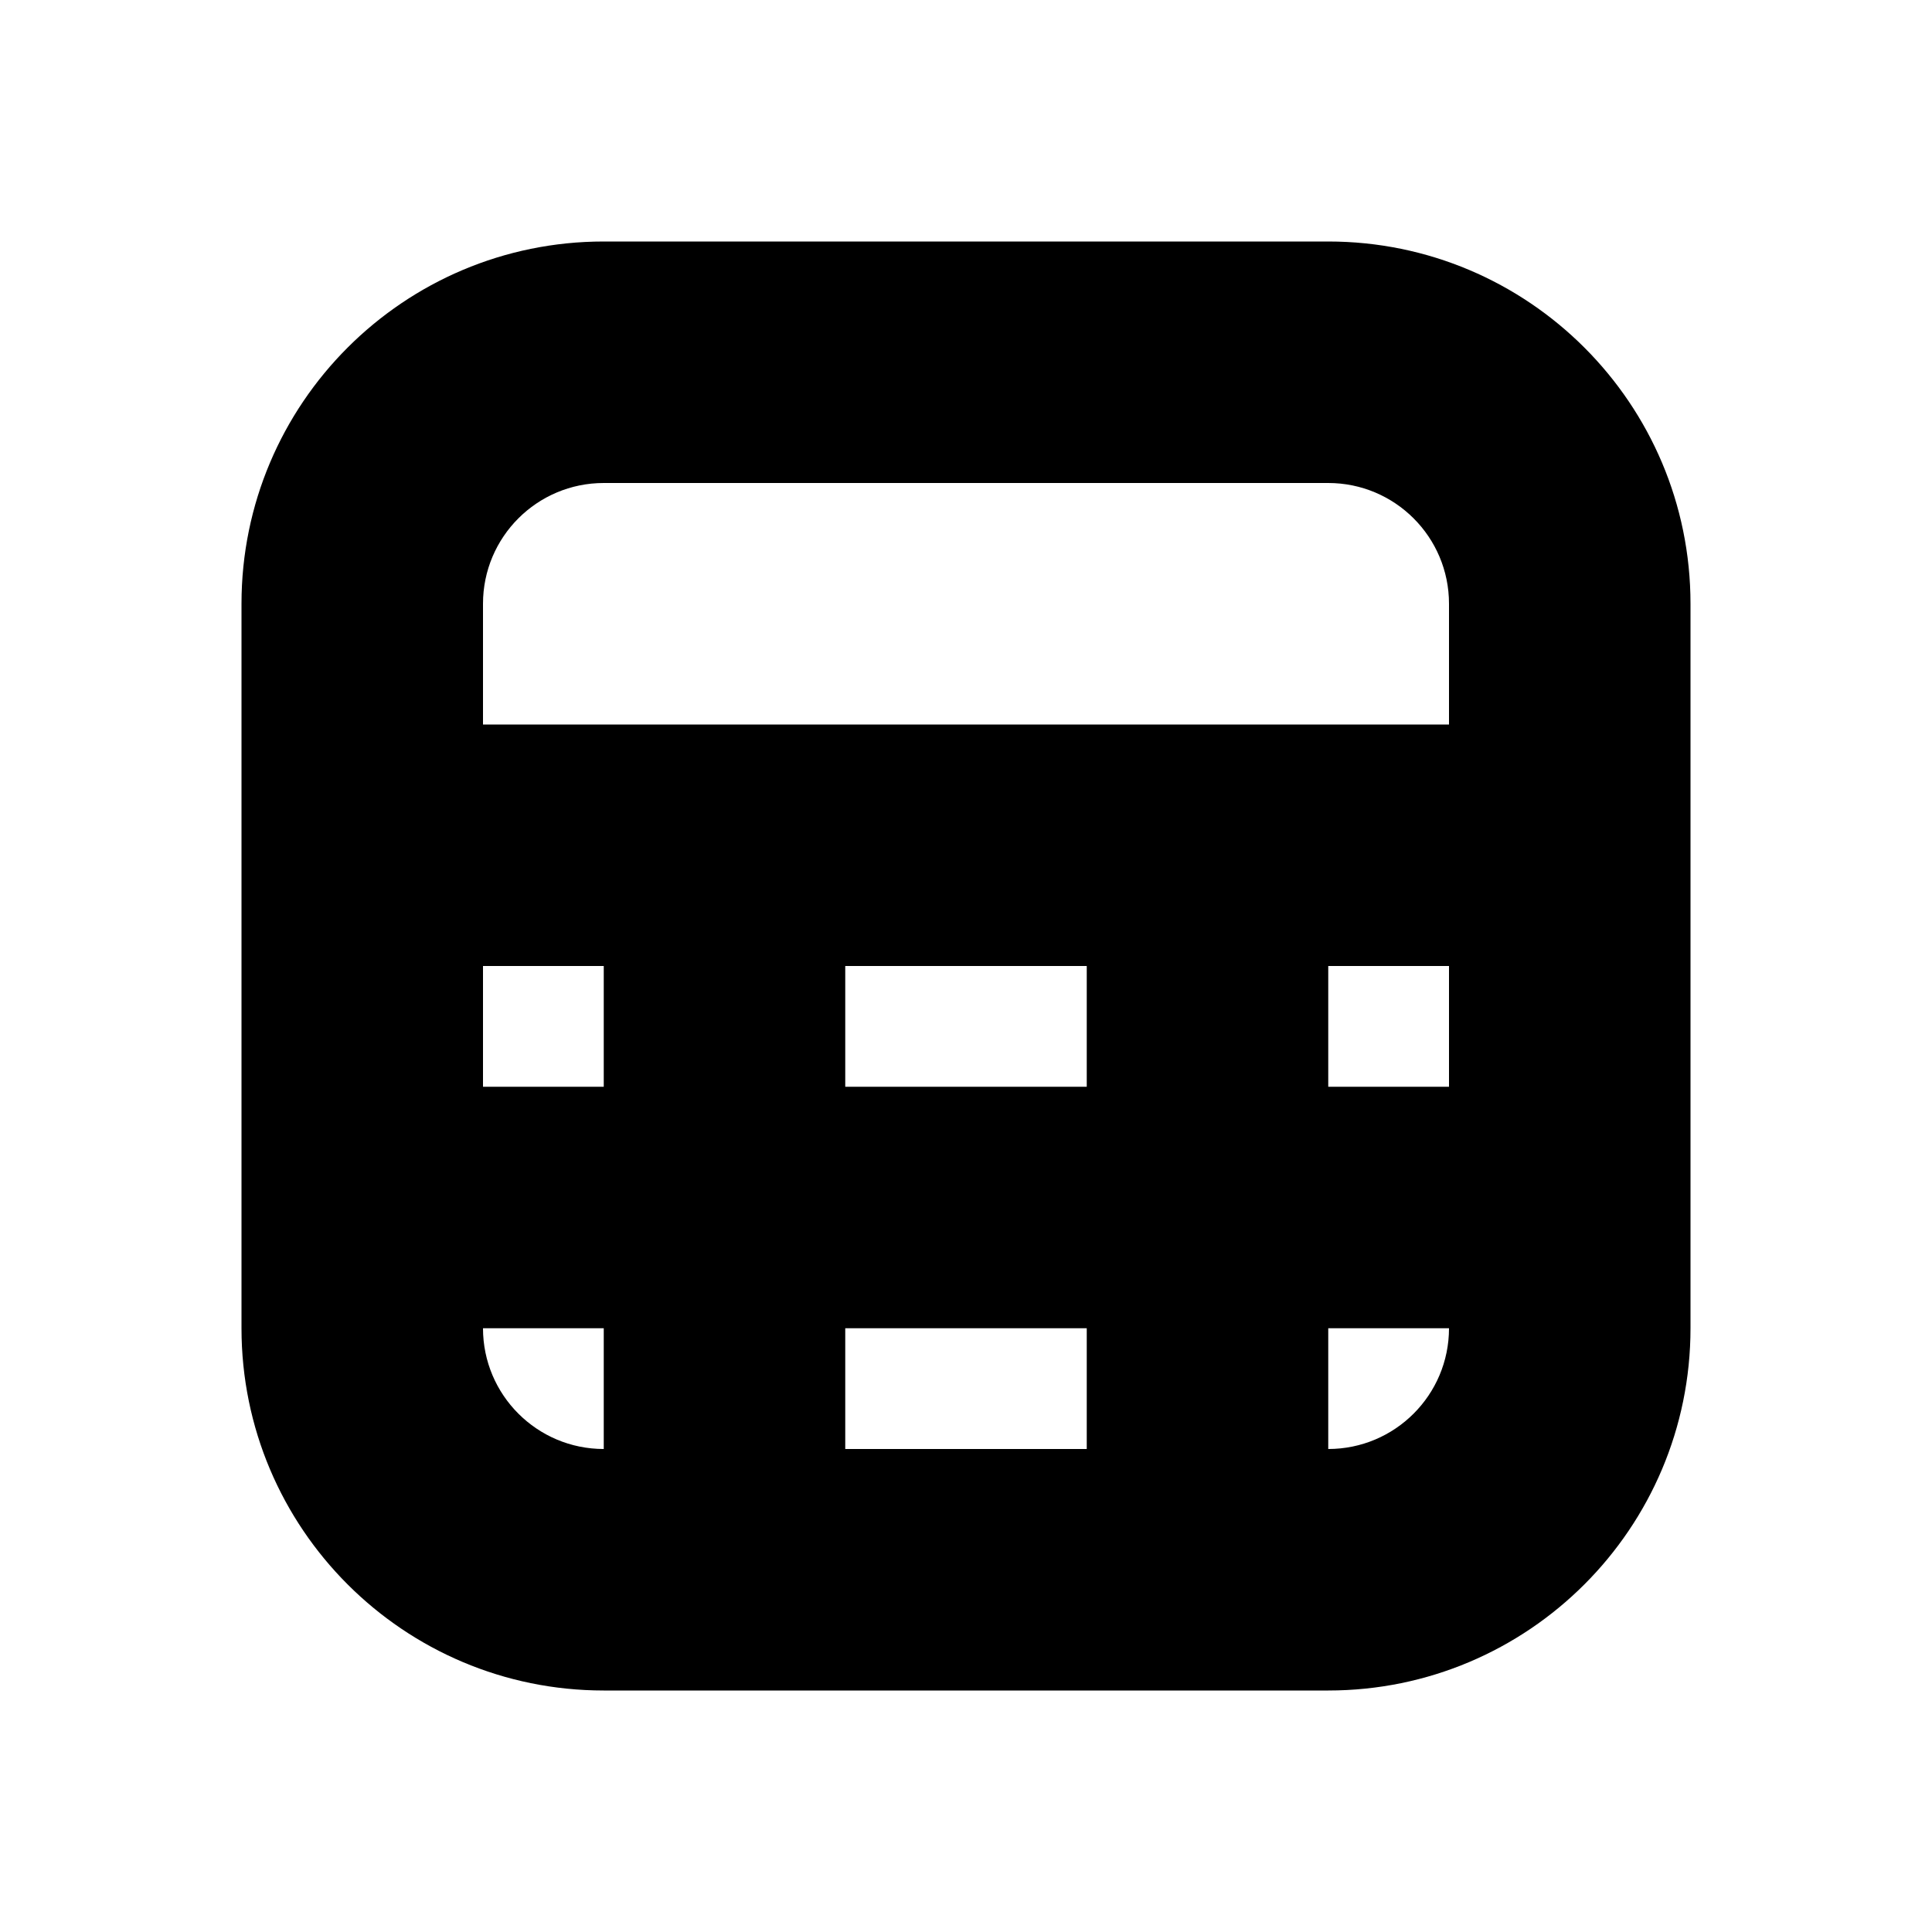
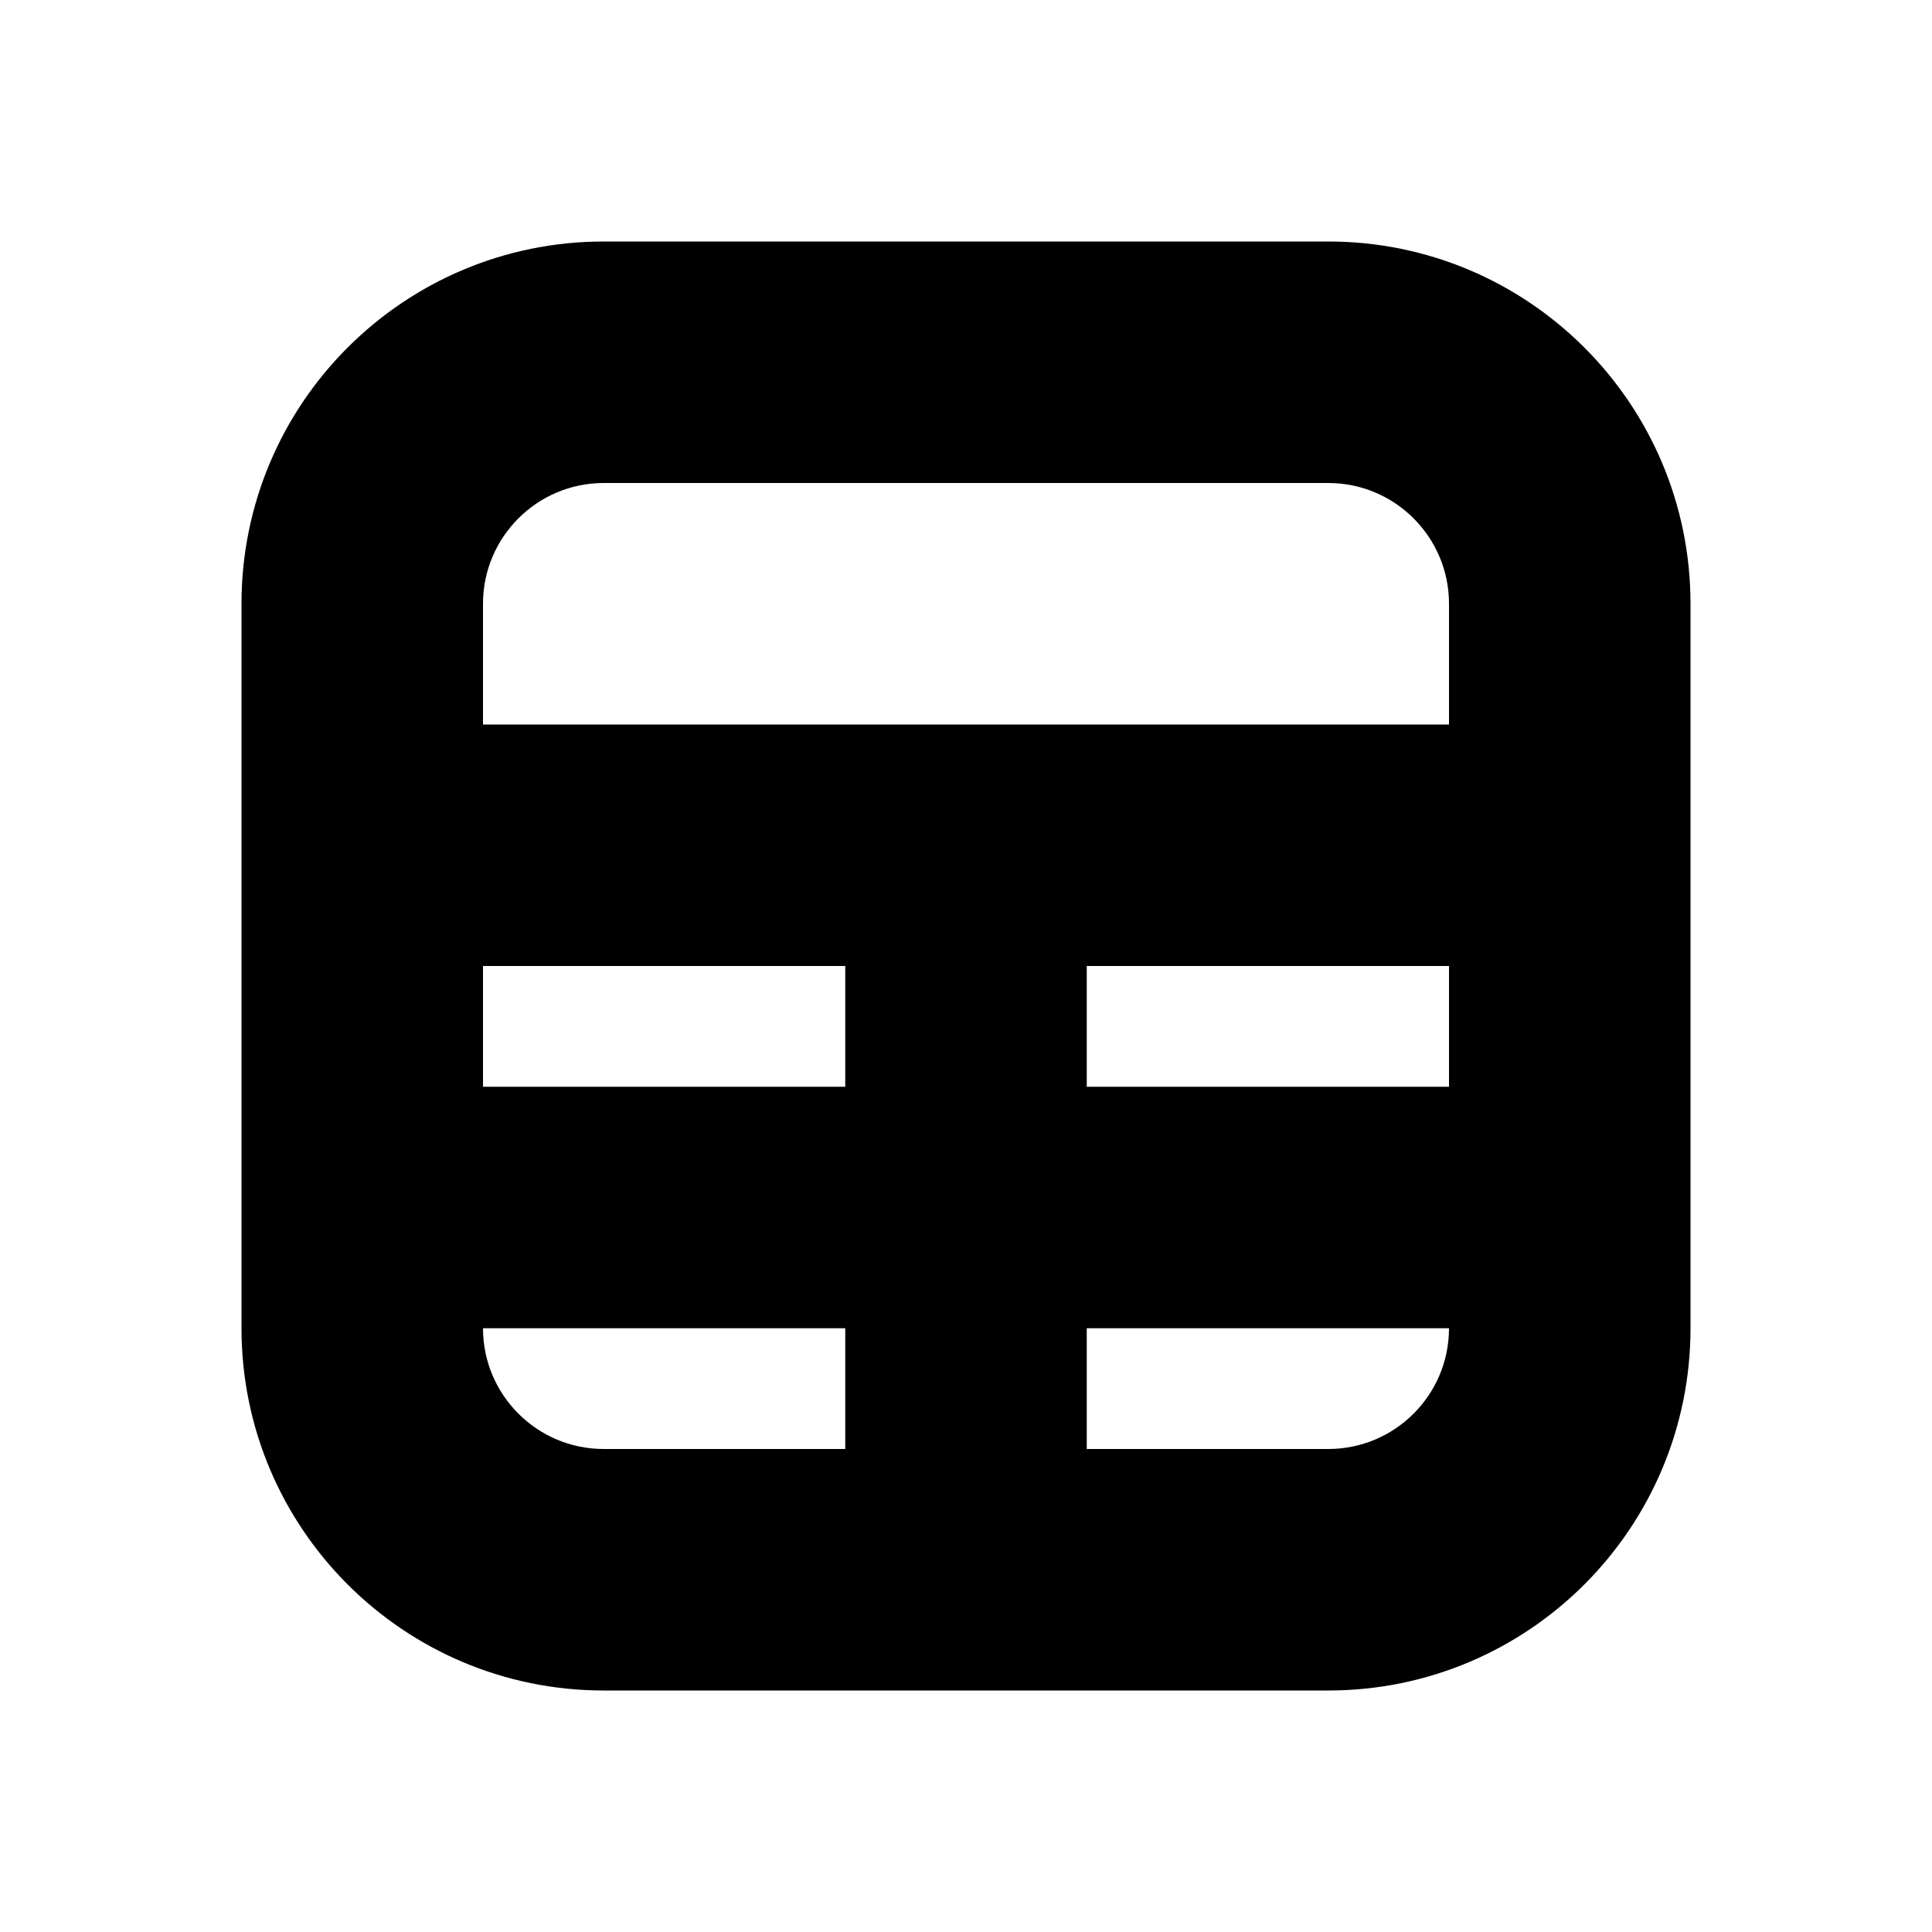
<svg xmlns="http://www.w3.org/2000/svg" width="16" height="16" viewBox="0 0 16 16">
-   <path d="M7 9h2V8H7v1zm0 2v1h2v-1H7zM5 9V8H4v1h1zm0 2H4a1 1 0 0 0 1 1v-1zm7-2V8h-1v1h1zm0 2h-1v1a1 1 0 0 0 1-1zM4 6h8V5a1 1 0 0 0-1-1H5a1 1 0 0 0-1 1v1zm1-4h6a3 3 0 0 1 3 3v6a3 3 0 0 1-3 3H5a3 3 0 0 1-3-3V5a3 3 0 0 1 3-3z" />
+   <path d="M12 9V8H9v1h3zm0 2H9v1h2c.552 0 1-.448 1-1zM4 9h3V8H4v1zm0 2c0 .552.448 1 1 1h2v-1H4zm8-5V5c0-.552-.448-1-1-1H5c-.552 0-1 .448-1 1v1h8zM5 2h6c1.657 0 3 1.343 3 3v6c0 1.657-1.343 3-3 3H5c-1.657 0-3-1.343-3-3V5c0-1.657 1.343-3 3-3z" />
</svg>
